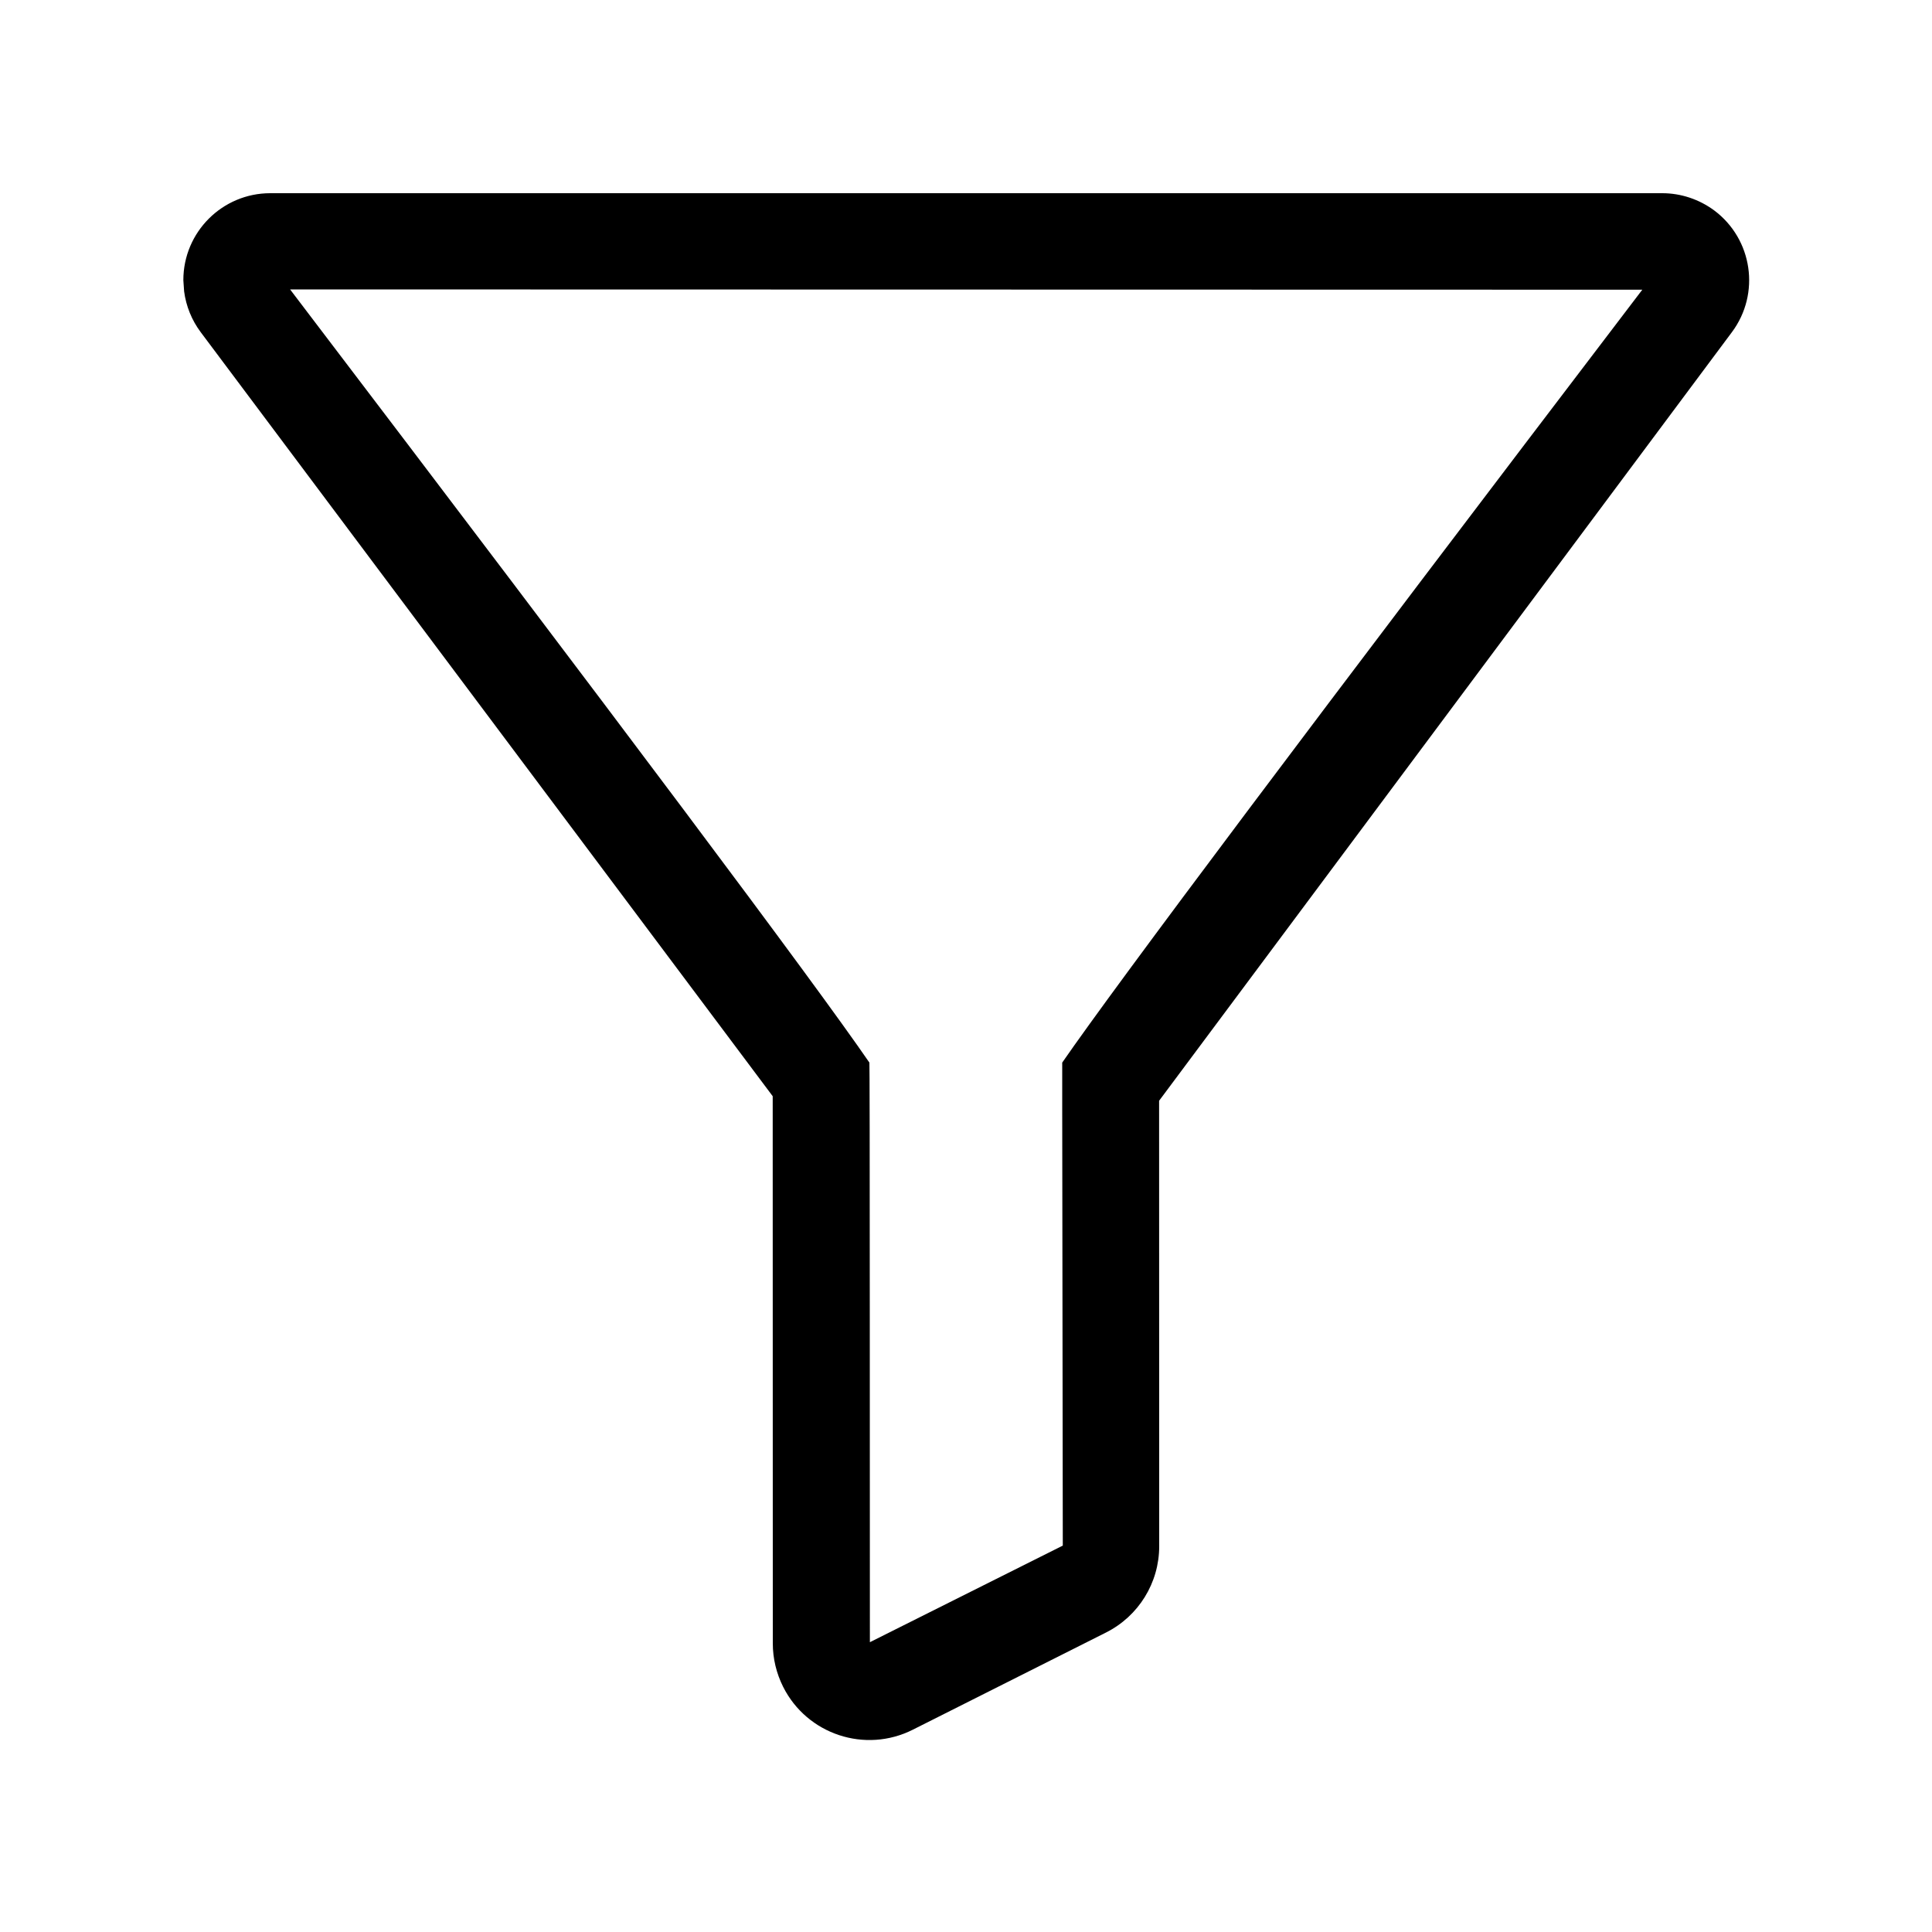
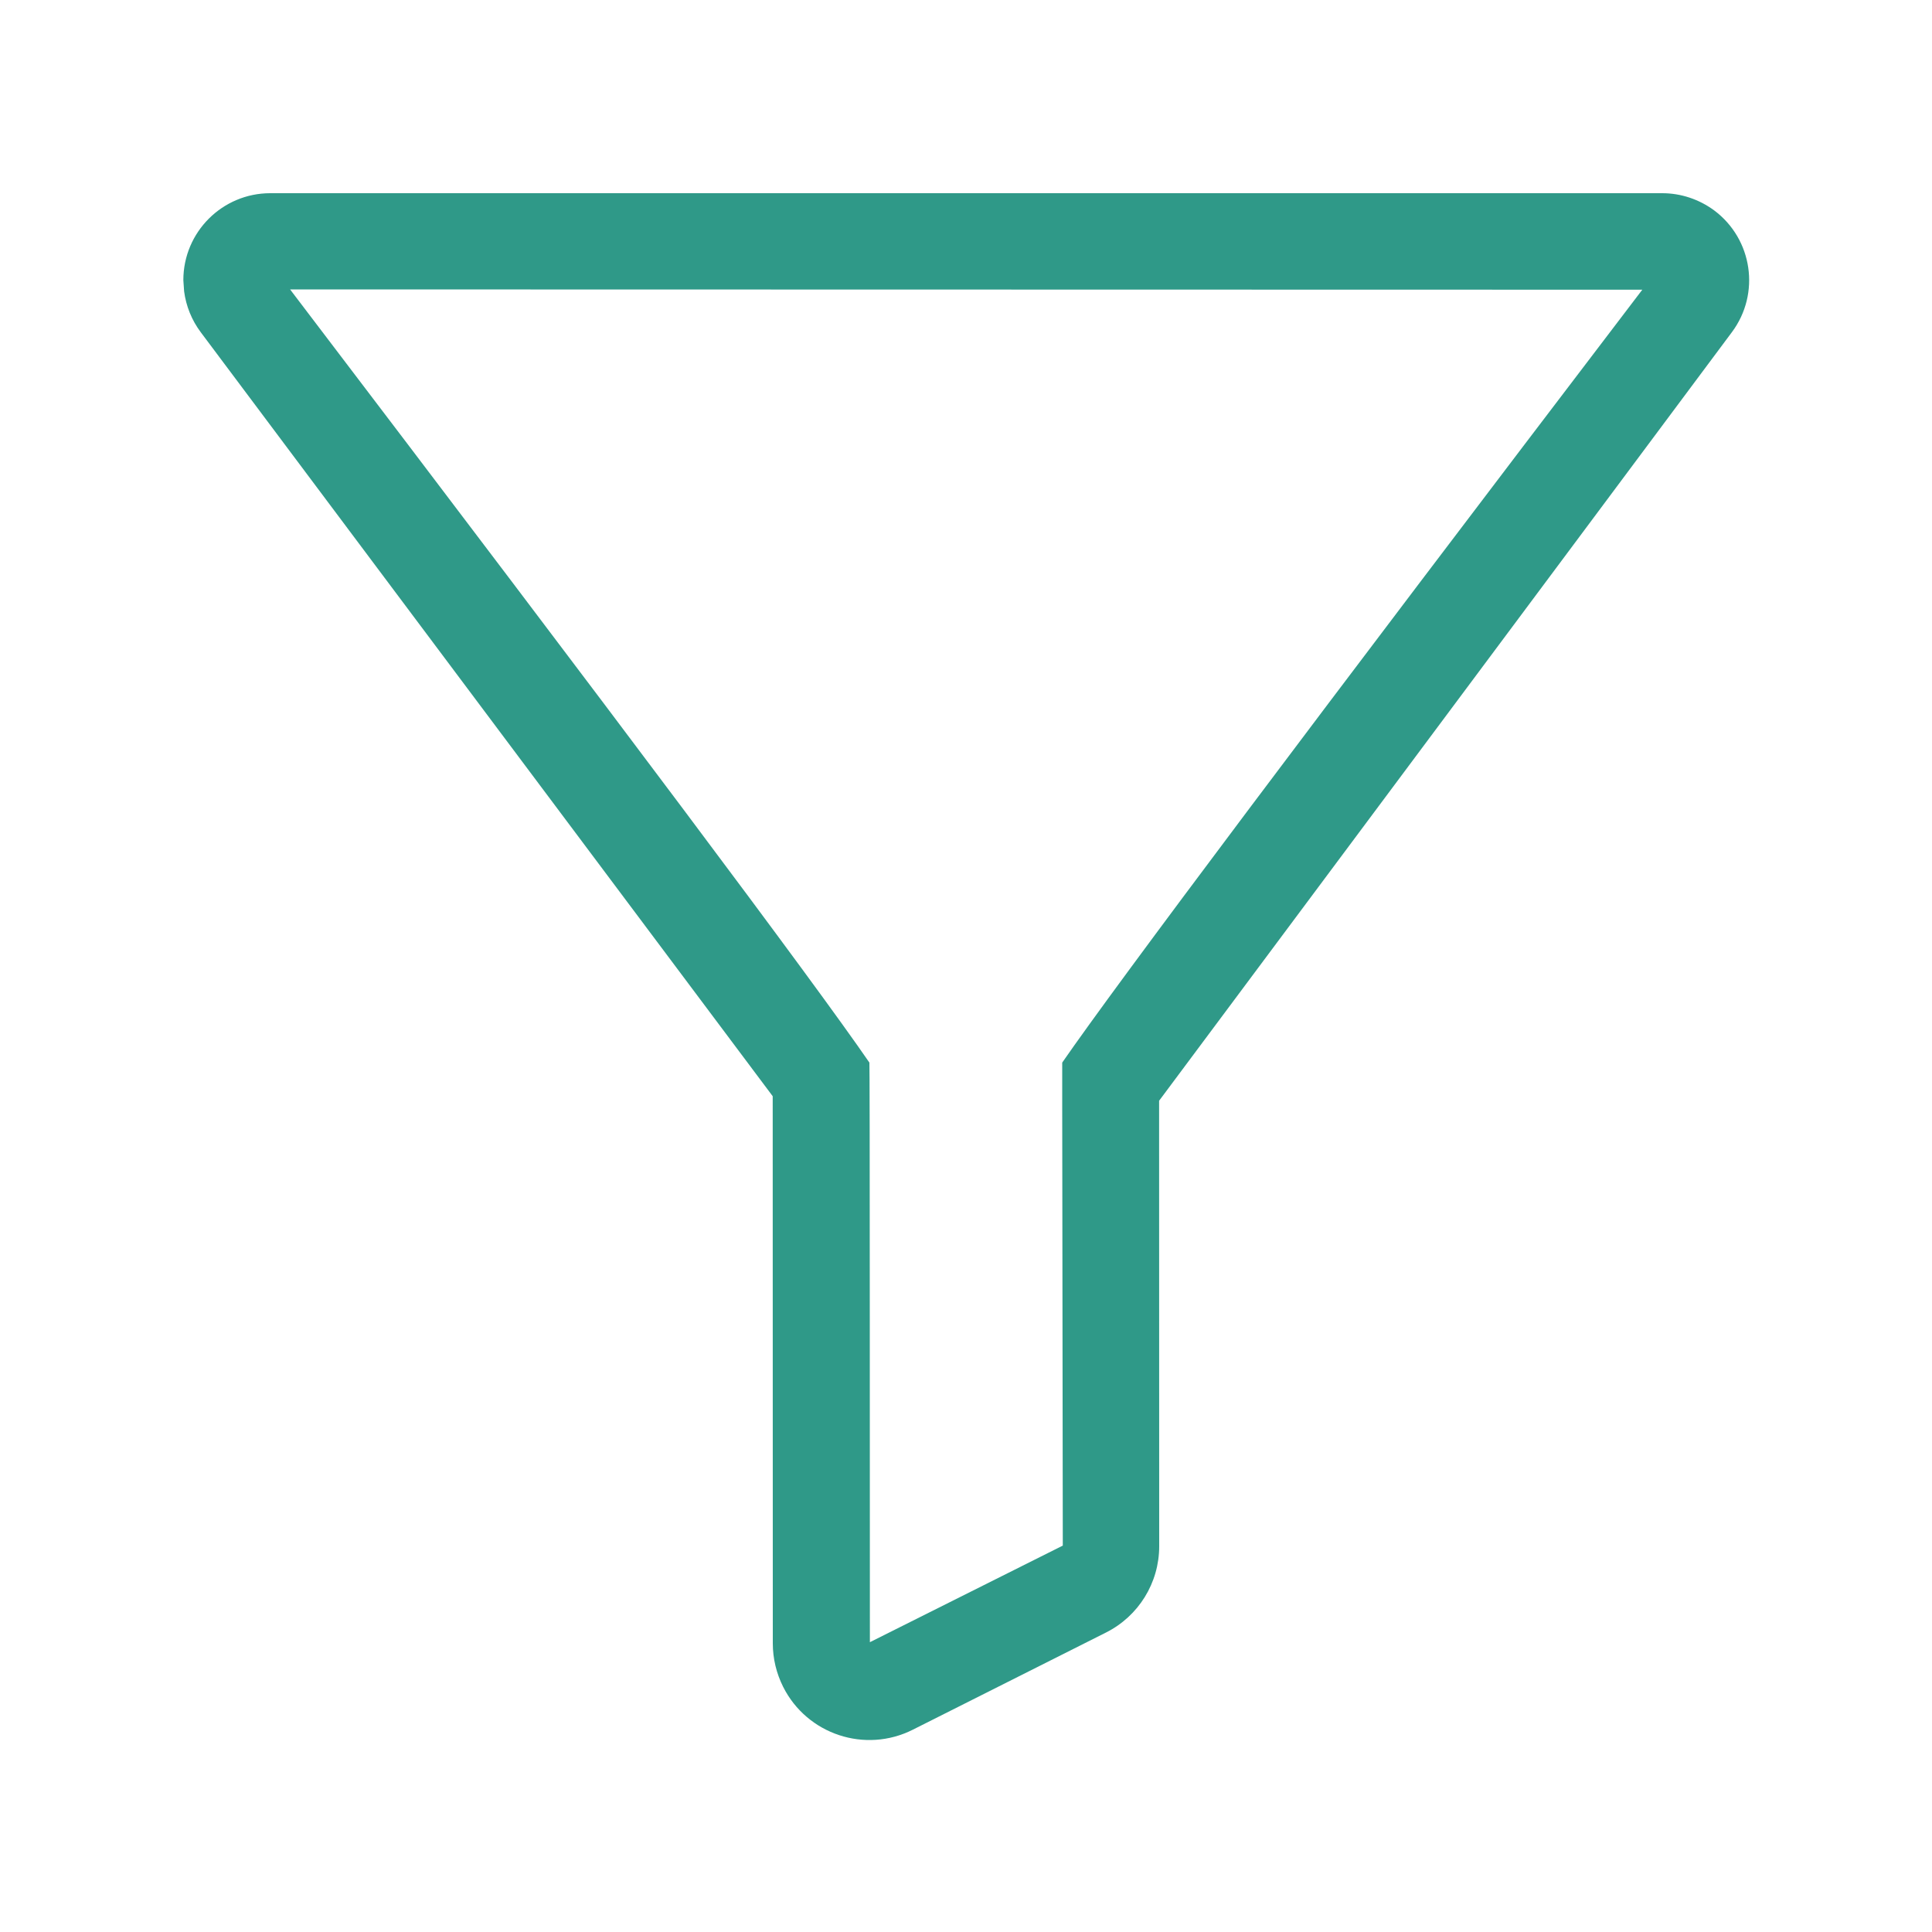
<svg xmlns="http://www.w3.org/2000/svg" width="20px" height="20px" viewBox="0 0 20 20" version="1.1">
  <g id="02---icon/filtri" stroke="none" stroke-width="1" fill="none" fill-rule="evenodd">
-     <path d="M17.207,2 C17.401,2 17.589,2.063 17.745,2.178 C18.143,2.475 18.226,3.039 17.929,3.438 L17.929,3.438 L11.999,11.395 L12,16.007 C12,16.385 11.787,16.73 11.449,16.9 L9.449,17.906 C8.956,18.154 8.355,17.955 8.107,17.462 C8.037,17.322 8,17.169 8,17.012 L7.999,11.348 L2.078,3.439 C1.985,3.315 1.926,3.169 1.906,3.016 L1.898,2.9 C1.898,2.403 2.301,2 2.798,2 L2.798,2 Z M3.003,2.996 C6.424,7.493 8.423,10.161 9,11 C9.002,11.003 9.004,11.893 9.004,13.67 L9.005,17 L11.002,16 C10.999,13.667 10.997,12.151 10.996,11.451 L10.996,11 C11.574,10.164 13.575,7.497 17.001,2.999 L17.001,2.999 Z" id="Rectangle" fill="#000000" />
+     <path d="M17.207,2 C17.401,2 17.589,2.063 17.745,2.178 C18.143,2.475 18.226,3.039 17.929,3.438 L17.929,3.438 L11.999,11.395 L12,16.007 C12,16.385 11.787,16.73 11.449,16.9 L9.449,17.906 C8.956,18.154 8.355,17.955 8.107,17.462 C8.037,17.322 8,17.169 8,17.012 L7.999,11.348 L2.078,3.439 C1.985,3.315 1.926,3.169 1.906,3.016 L1.898,2.9 C1.898,2.403 2.301,2 2.798,2 L2.798,2 Z M3.003,2.996 C6.424,7.493 8.423,10.161 9,11 C9.002,11.003 9.004,11.893 9.004,13.67 L9.005,17 L11.002,16 C10.999,13.667 10.997,12.151 10.996,11.451 L10.996,11 C11.574,10.164 13.575,7.497 17.001,2.999 L17.001,2.999 Z" id="Rectangle" fill="#2F9988" />
  </g>
</svg>
